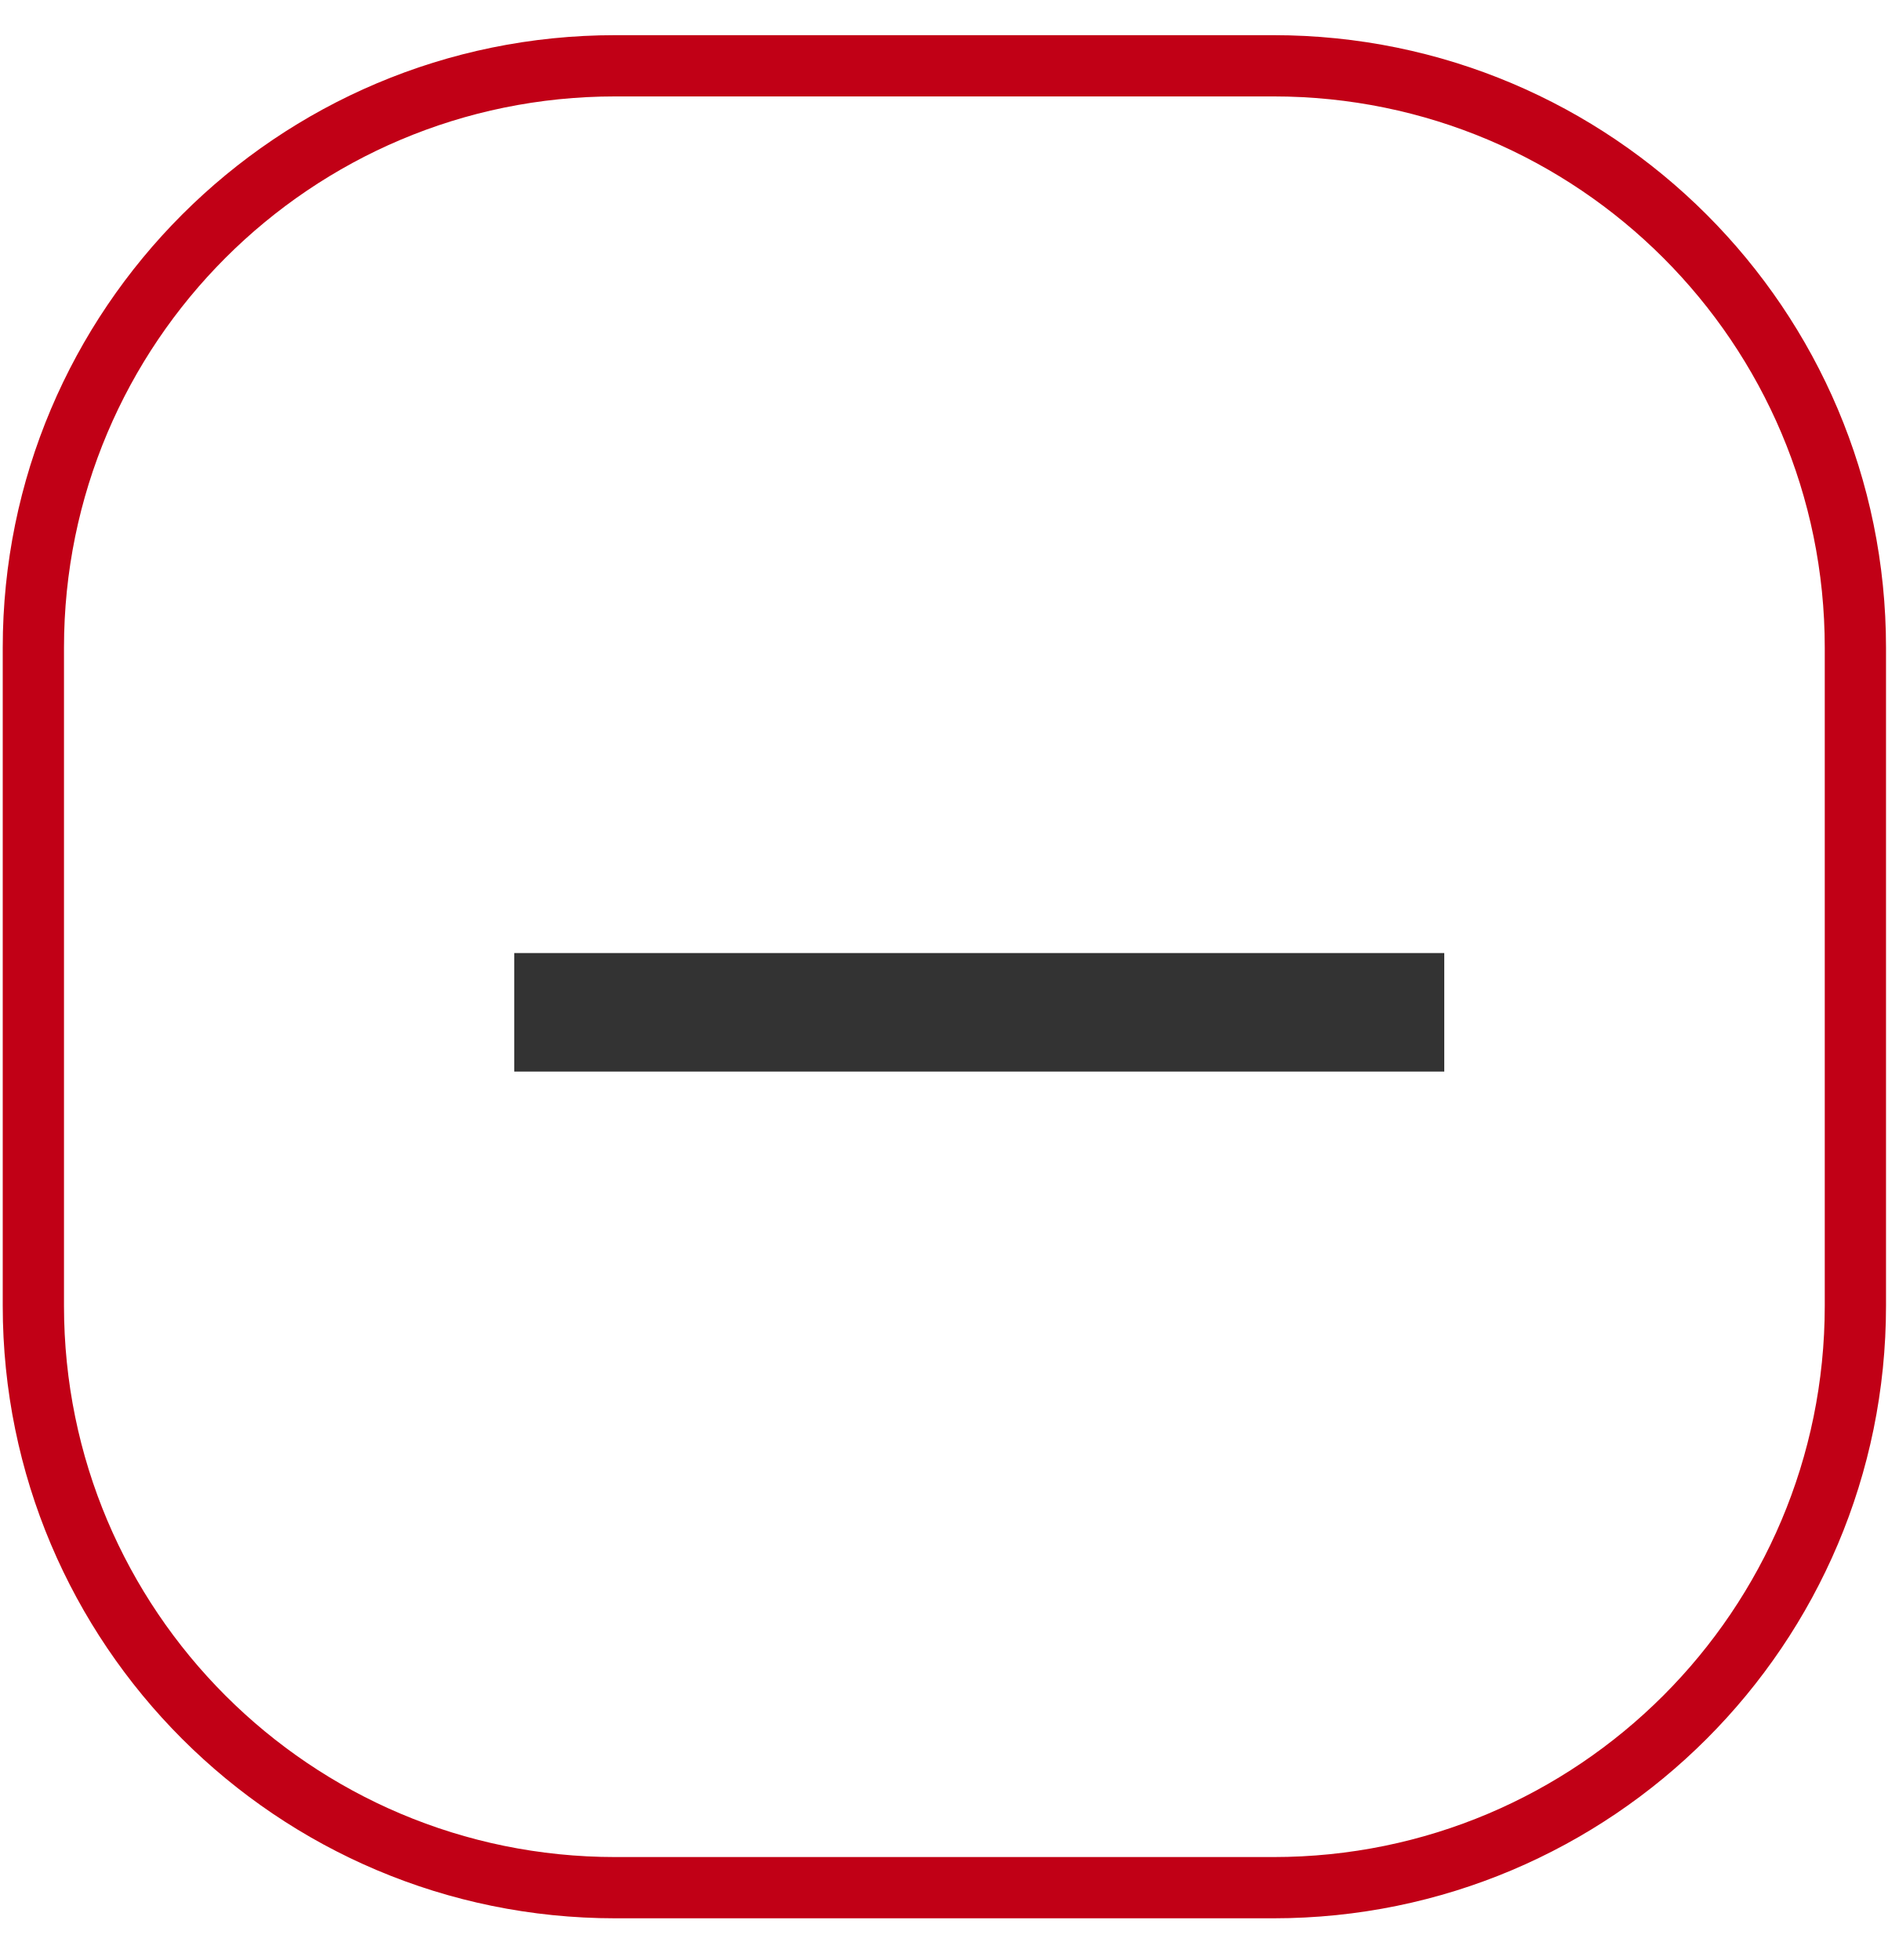
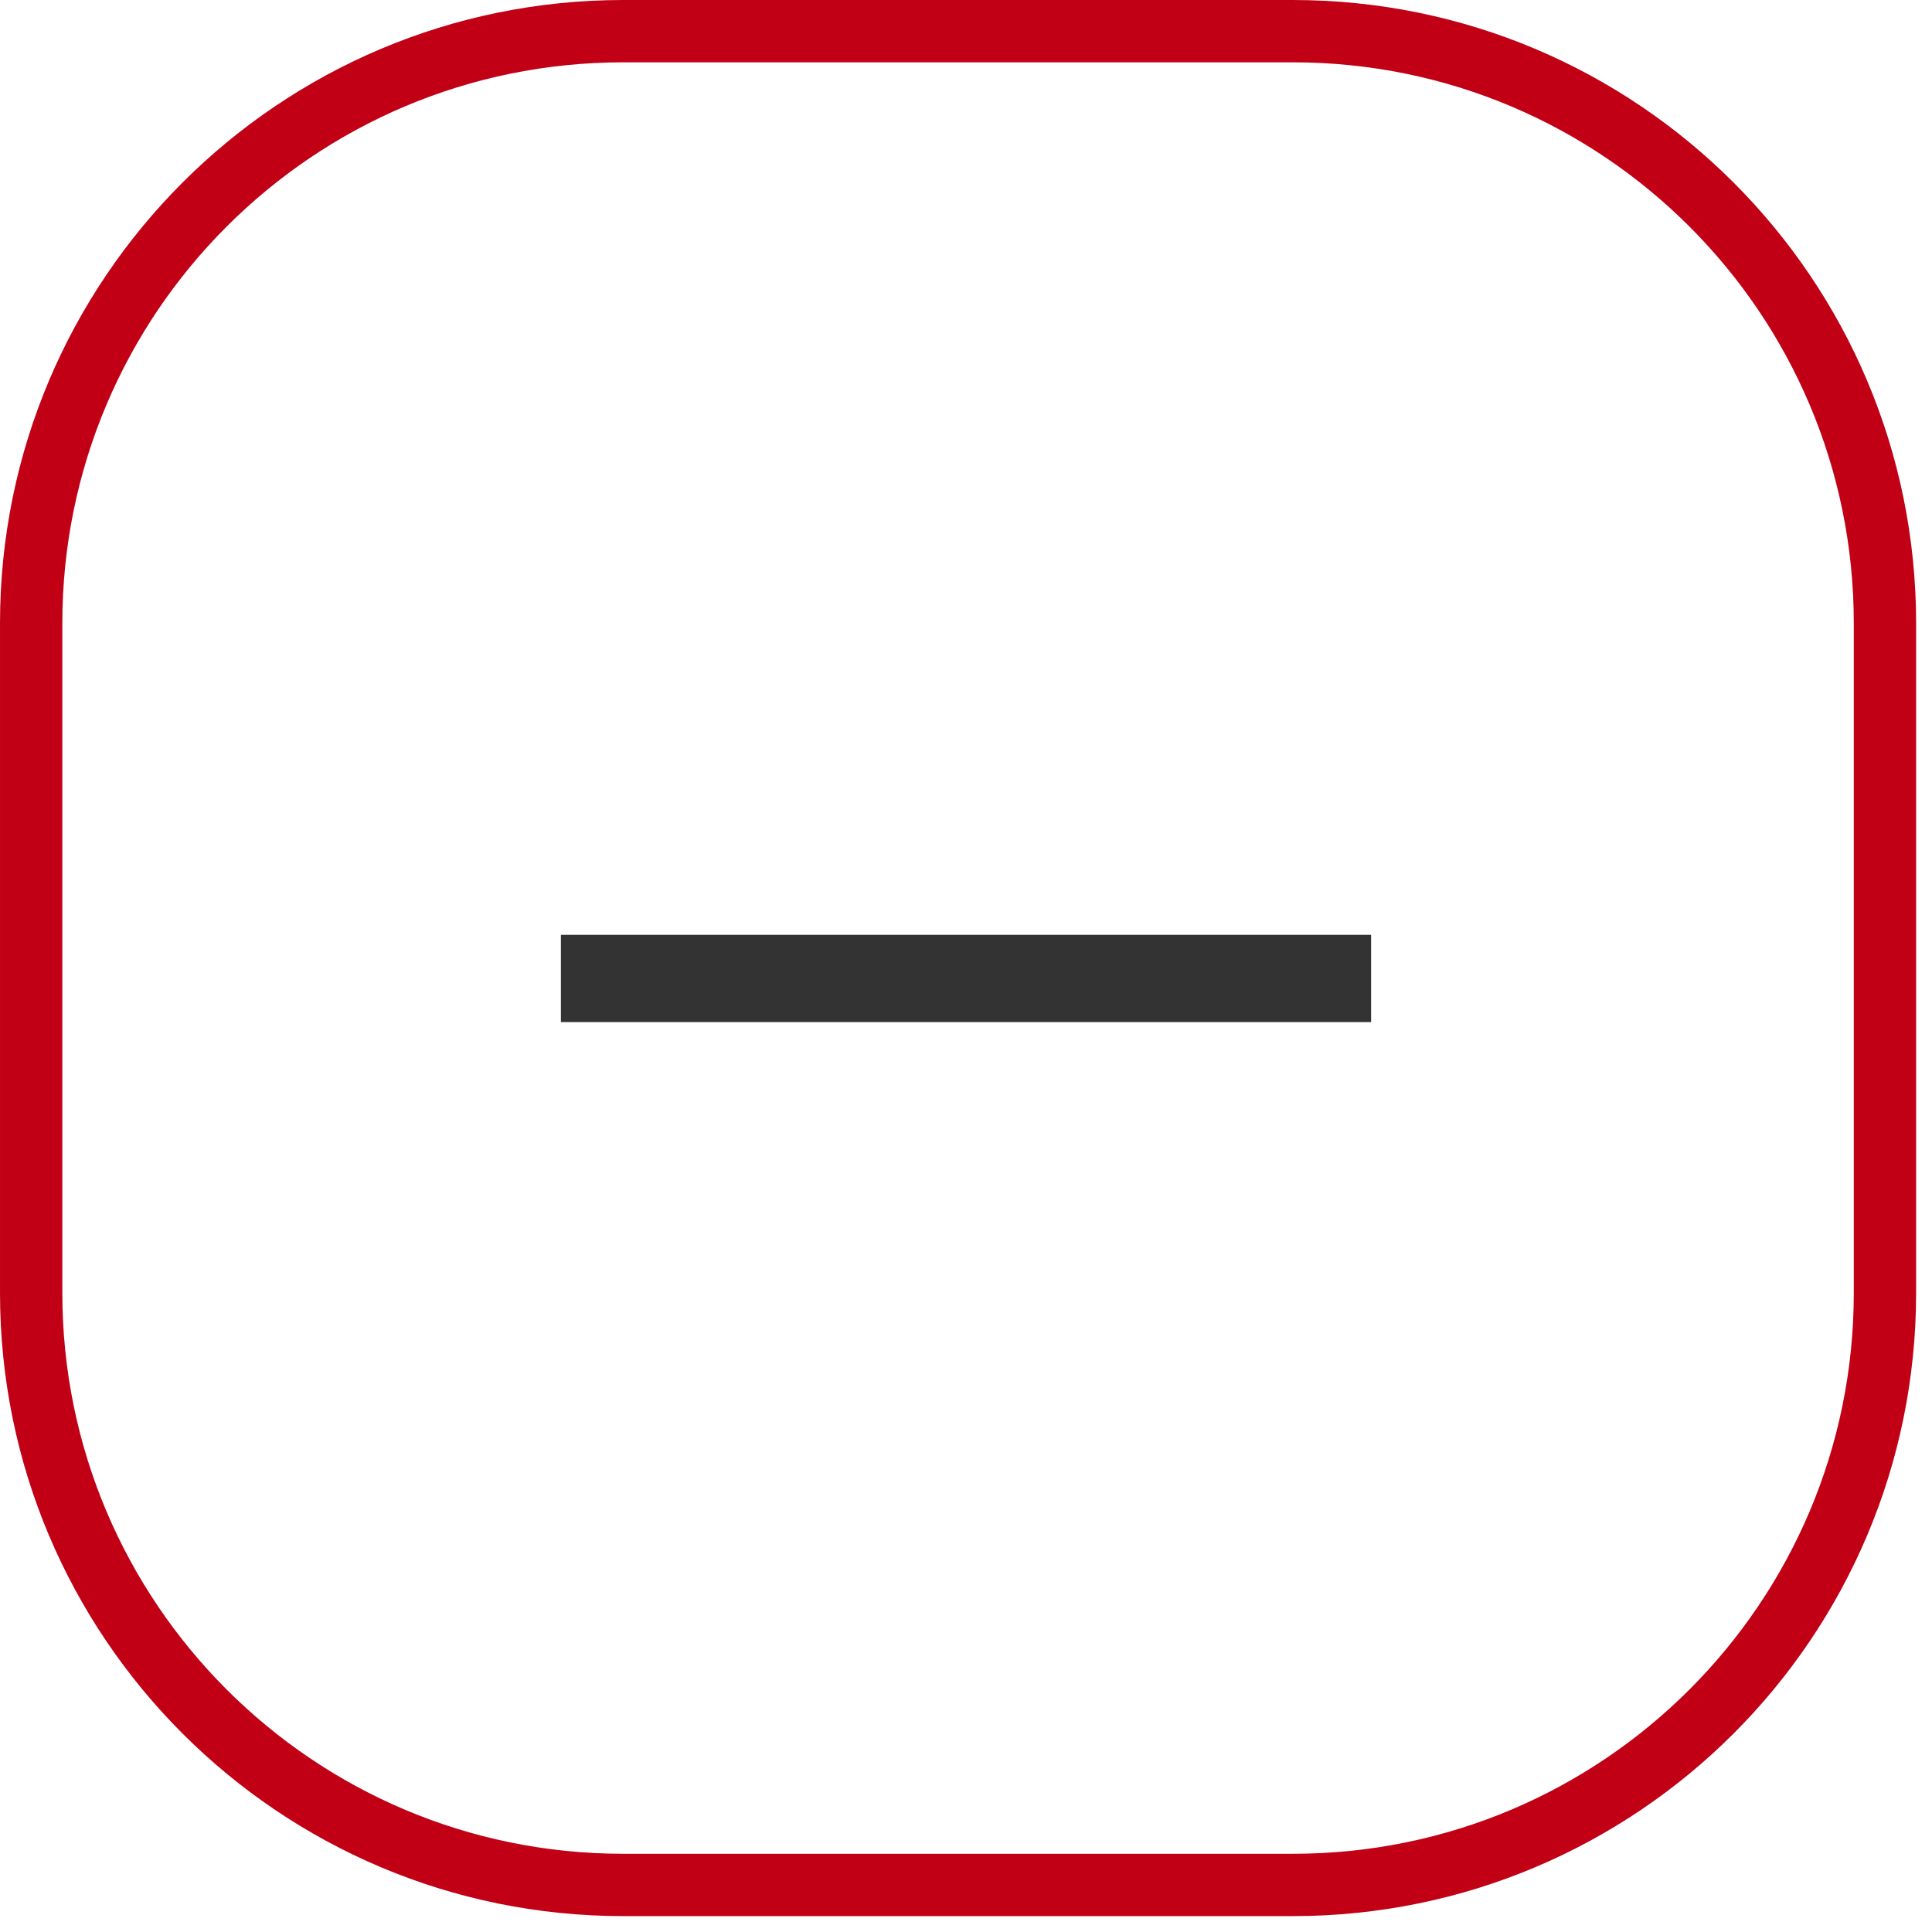
- <svg xmlns="http://www.w3.org/2000/svg" width="31" height="32" viewBox="0 0 31 32" fill="none">
-   <rect x="-0.5" y="0.5" width="29.745" height="29.745" rx="9.5" transform="matrix(-1 0 0 1 29.7896 0.574219)" stroke="#C10016" />
-   <path d="M8.395 17.495V15.56H23.578V17.495H8.395Z" fill="#333333" />
+ <svg xmlns="http://www.w3.org/2000/svg" width="31" height="31" viewBox="0 0 31 31" fill="none">
+   <rect x="-0.5" y="0.5" width="29.745" height="29.745" rx="9.5" transform="matrix(-1 0 0 1 29.7451 0)" stroke="#C10016" />
+   <path d="M9 16.4V15H22V16.4H9Z" fill="#333333" />
</svg>
